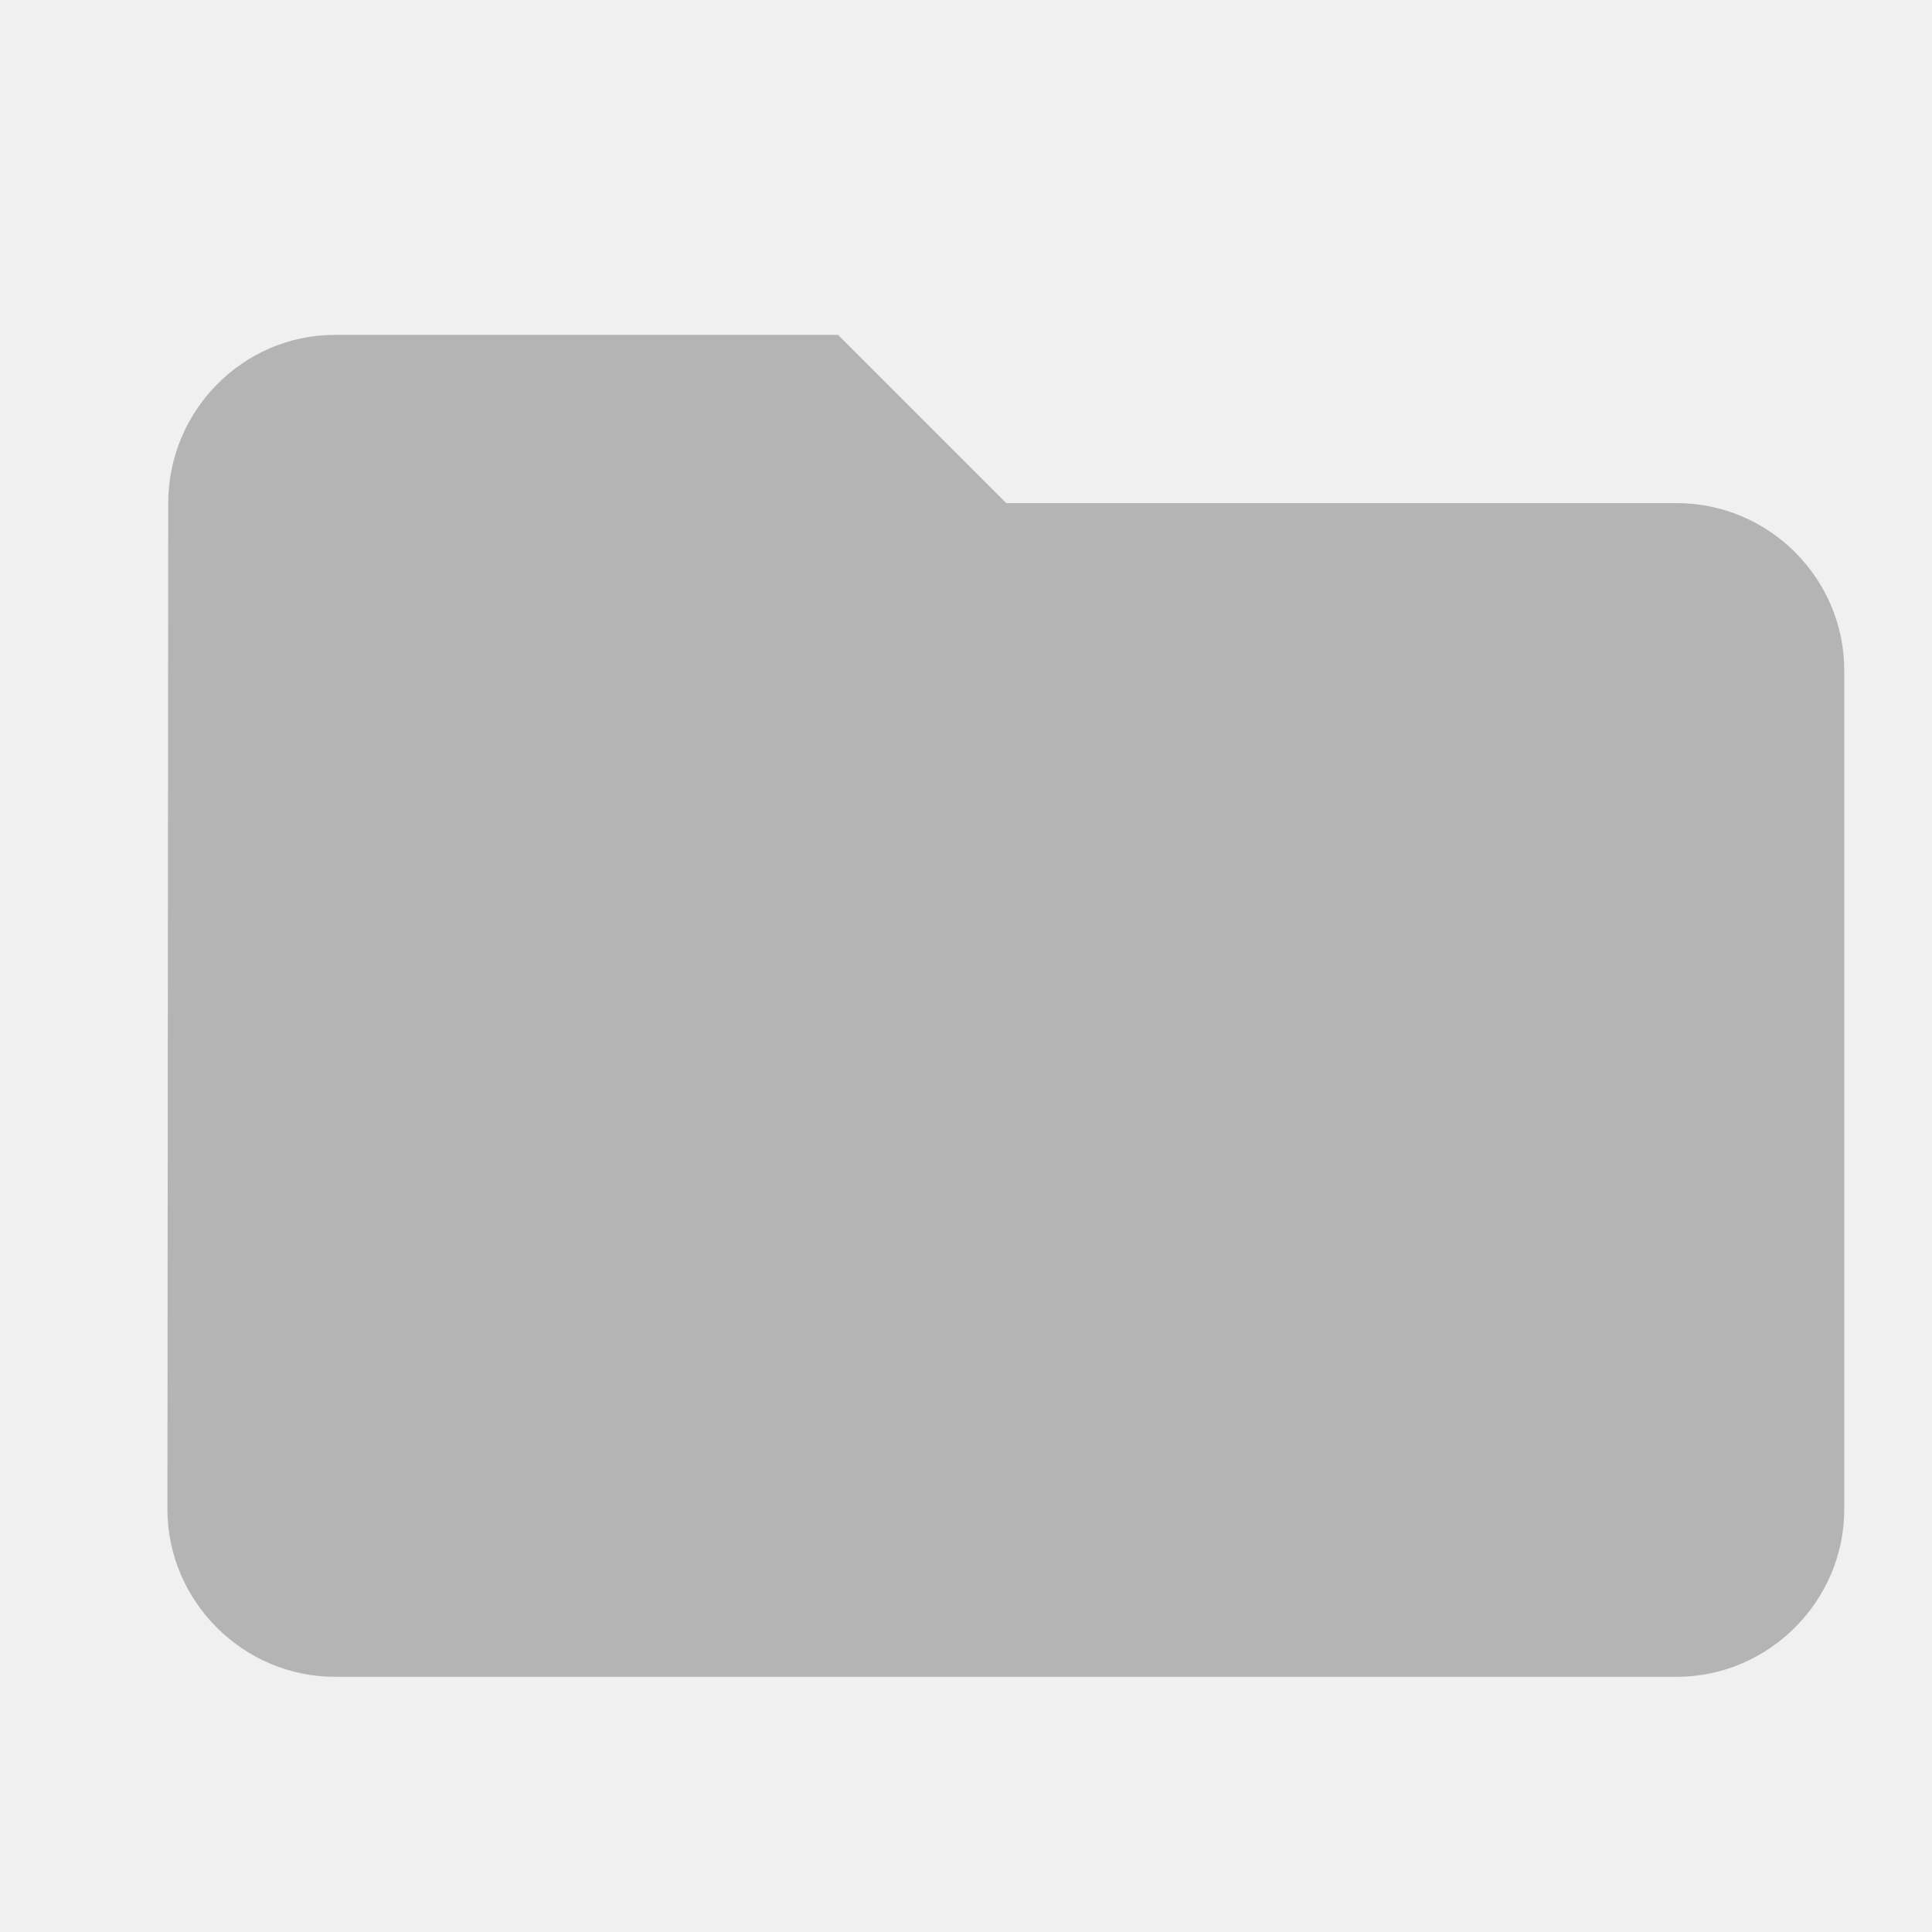
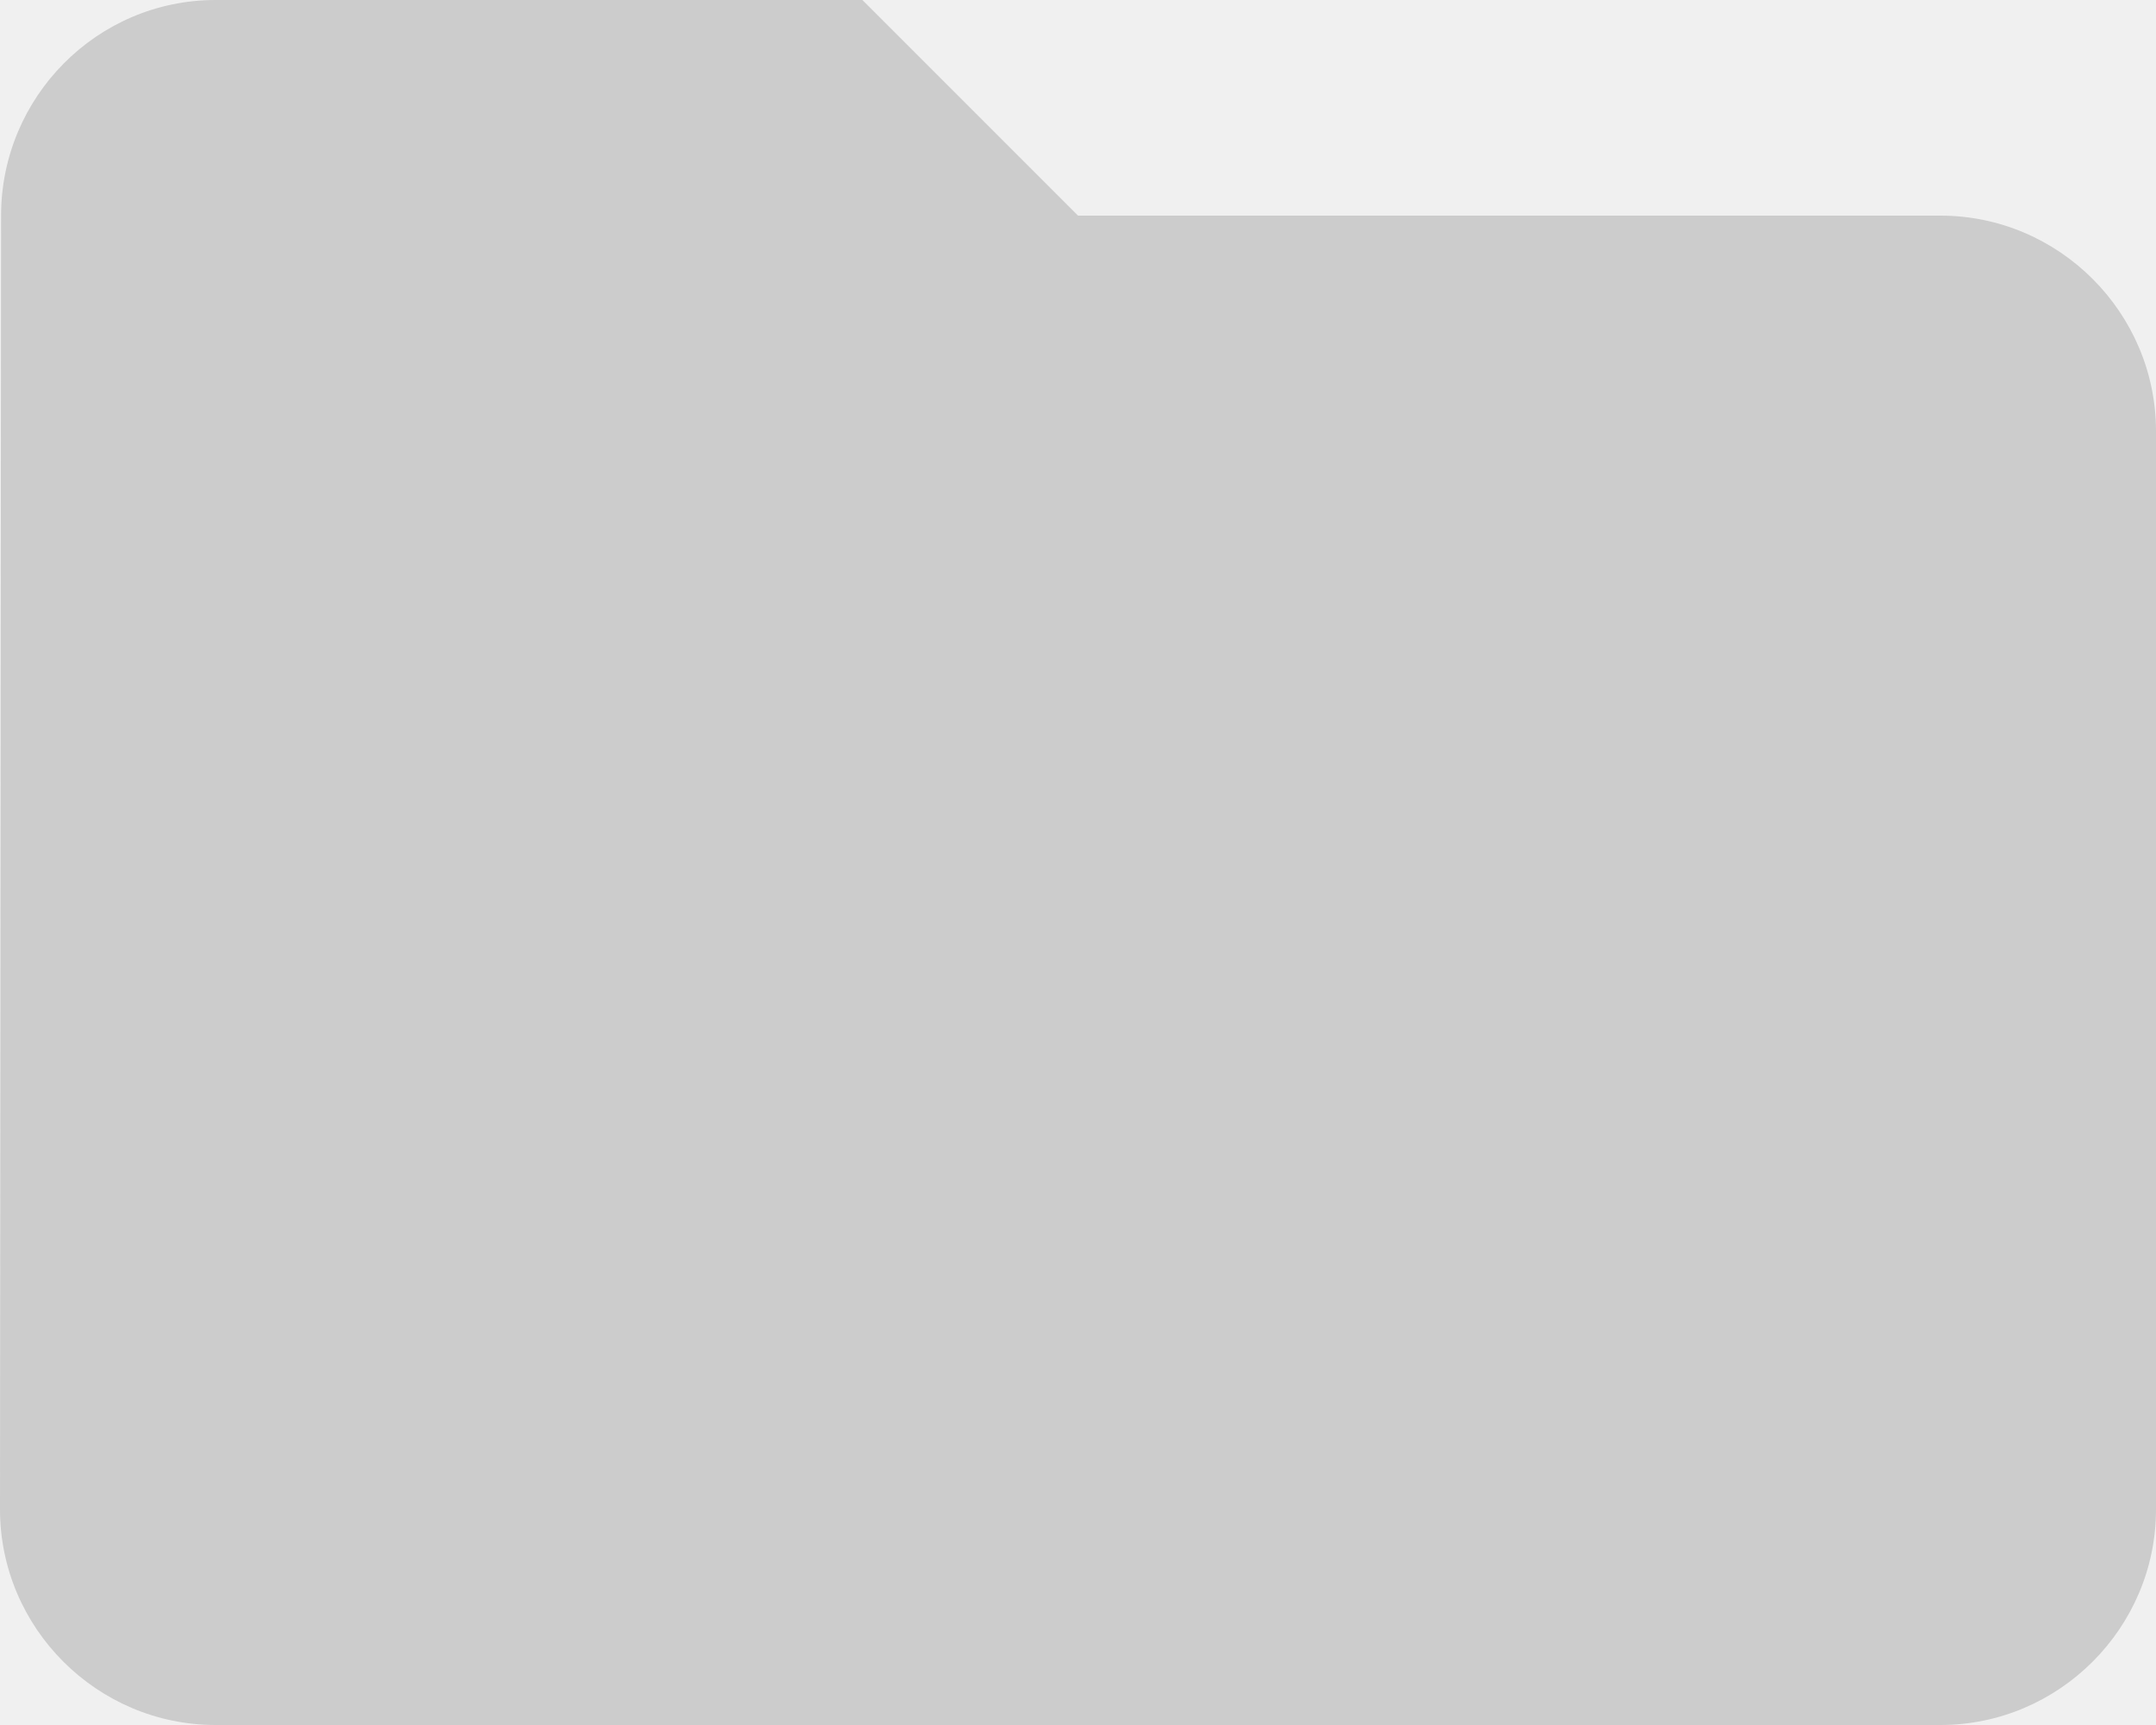
- <svg xmlns="http://www.w3.org/2000/svg" width="24" height="24" viewBox="0 0 24 24" fill="none">
-   <defs>
-     <clipPath id="clip321_3153">
-       <rect id="icon / folder" width="24" height="24" fill="white" fill-opacity="0" />
-     </clipPath>
-   </defs>
-   <g clip-path="url(#clip321_3153)">
-     <path id="path" d="M10.41 4.16L4.16 4.16C3.02 4.16 2.09 5.1 2.09 6.25L2.08 18.75C2.08 19.89 3.02 20.83 4.16 20.83L20.83 20.83C21.97 20.83 22.91 19.89 22.91 18.75L22.91 8.33C22.91 7.18 21.97 6.25 20.83 6.25L12.5 6.25L10.41 4.16Z" fill="#B4B4B4" fill-opacity="1" fill-rule="nonzero" />
-   </g>
+ <svg xmlns="http://www.w3.org/2000/svg" viewBox="0 0 40 32" width="40" height="32" fill="none" customFrame="#000000">
+   <path id="path" d="M16 0L4 0C1.8 0 0.02 1.8 0.02 4L0 28C0 30.2 1.8 32 4 32L36 32C38.2 32 40 30.2 40 28L40 8C40 5.8 38.2 4 36 4L20 4L16 0Z" fill="rgb(204,204,204)" fill-rule="nonzero" />
</svg>
